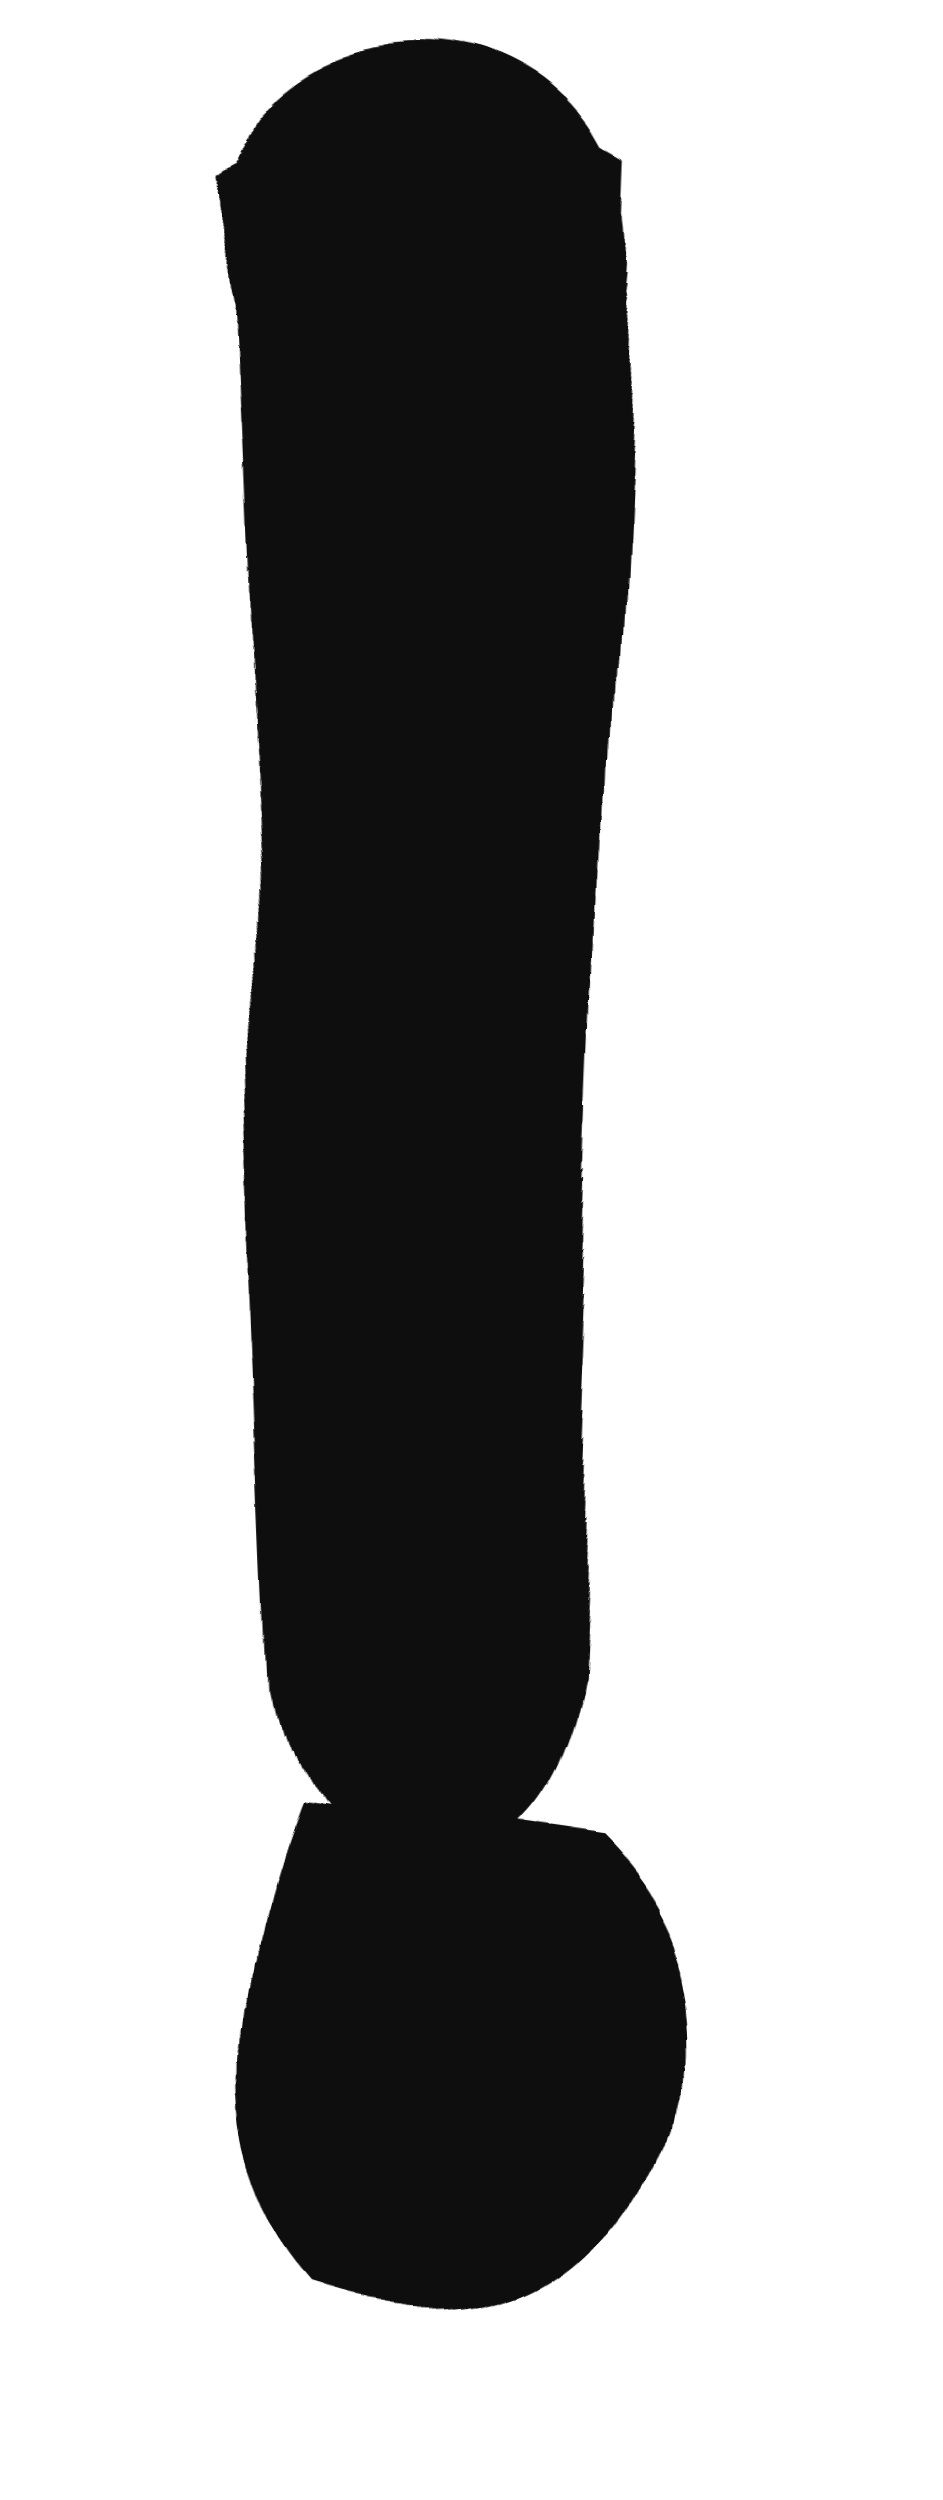
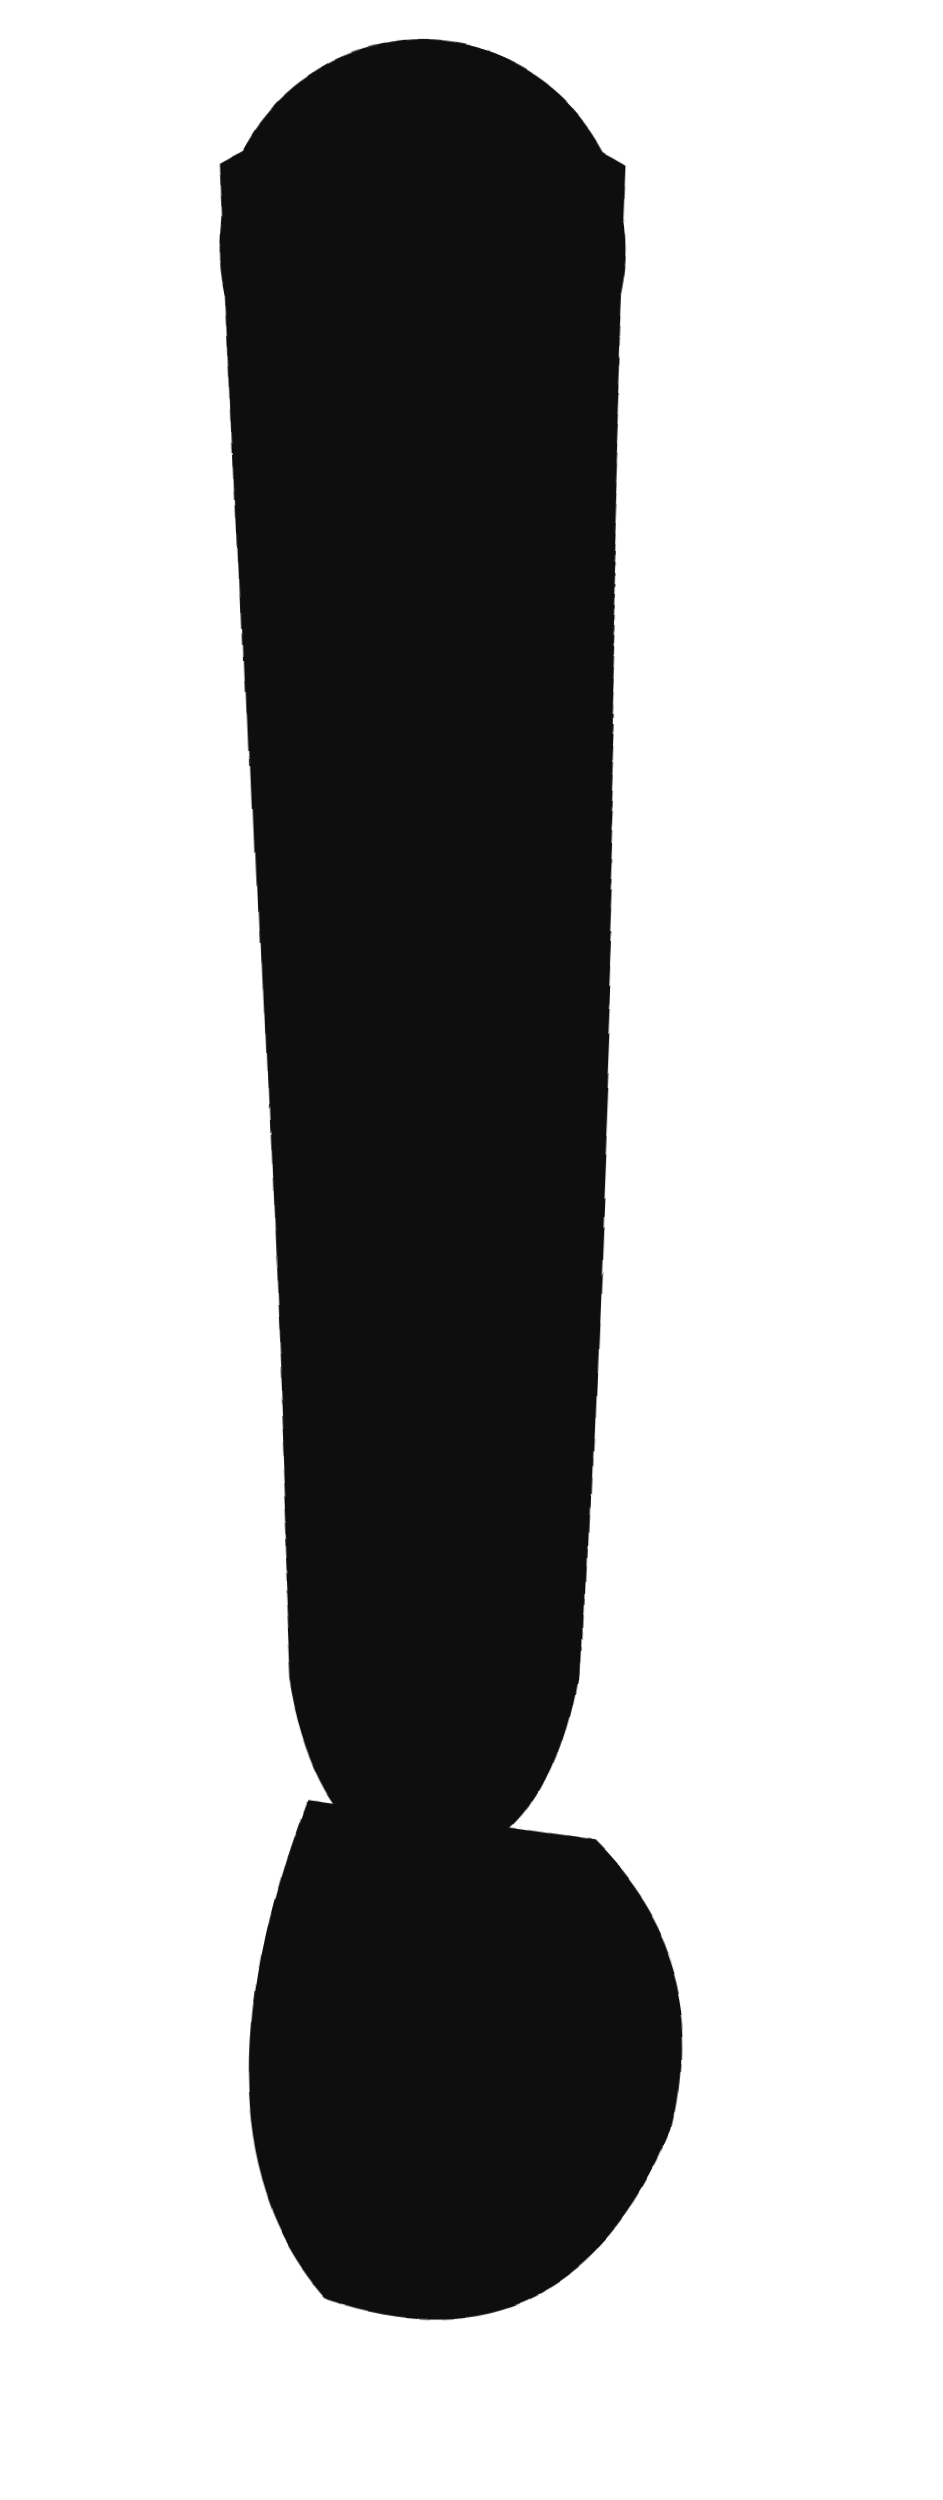
<svg xmlns="http://www.w3.org/2000/svg" viewBox="0 0 46 122" width="46" height="122">
  <defs>
    <filter id="ink" x="-25%" y="-25%" width="150%" height="150%">
-       <feTurbulence type="fractalNoise" baseFrequency="0.03" numOctaves="2" seed="7" result="n" />
-       <feDisplacementMap in="SourceGraphic" in2="n" scale="5" xChannelSelector="R" yChannelSelector="G" />
+       <feTurbulence type="fractalNoise" baseFrequency="0.014" numOctaves="1" seed="7" result="n" />
+       <feDisplacementMap in="SourceGraphic" in2="n" scale="3.5" xChannelSelector="R" yChannelSelector="G" />
    </filter>
  </defs>
  <g filter="url(#ink)">
    <circle cx="21" cy="12" r="10" fill="#0e0e0e" />
    <path d="M11 8 Q21 2 31 8 L28 82 Q27 88 24 90 L18 90 Q15 88 14 82 Z" fill="#0e0e0e" />
    <path d="M15 88 Q9 104 16 112 Q28 116 33 104 Q35 96 29 90 Z" fill="#0e0e0e" />
  </g>
</svg>
